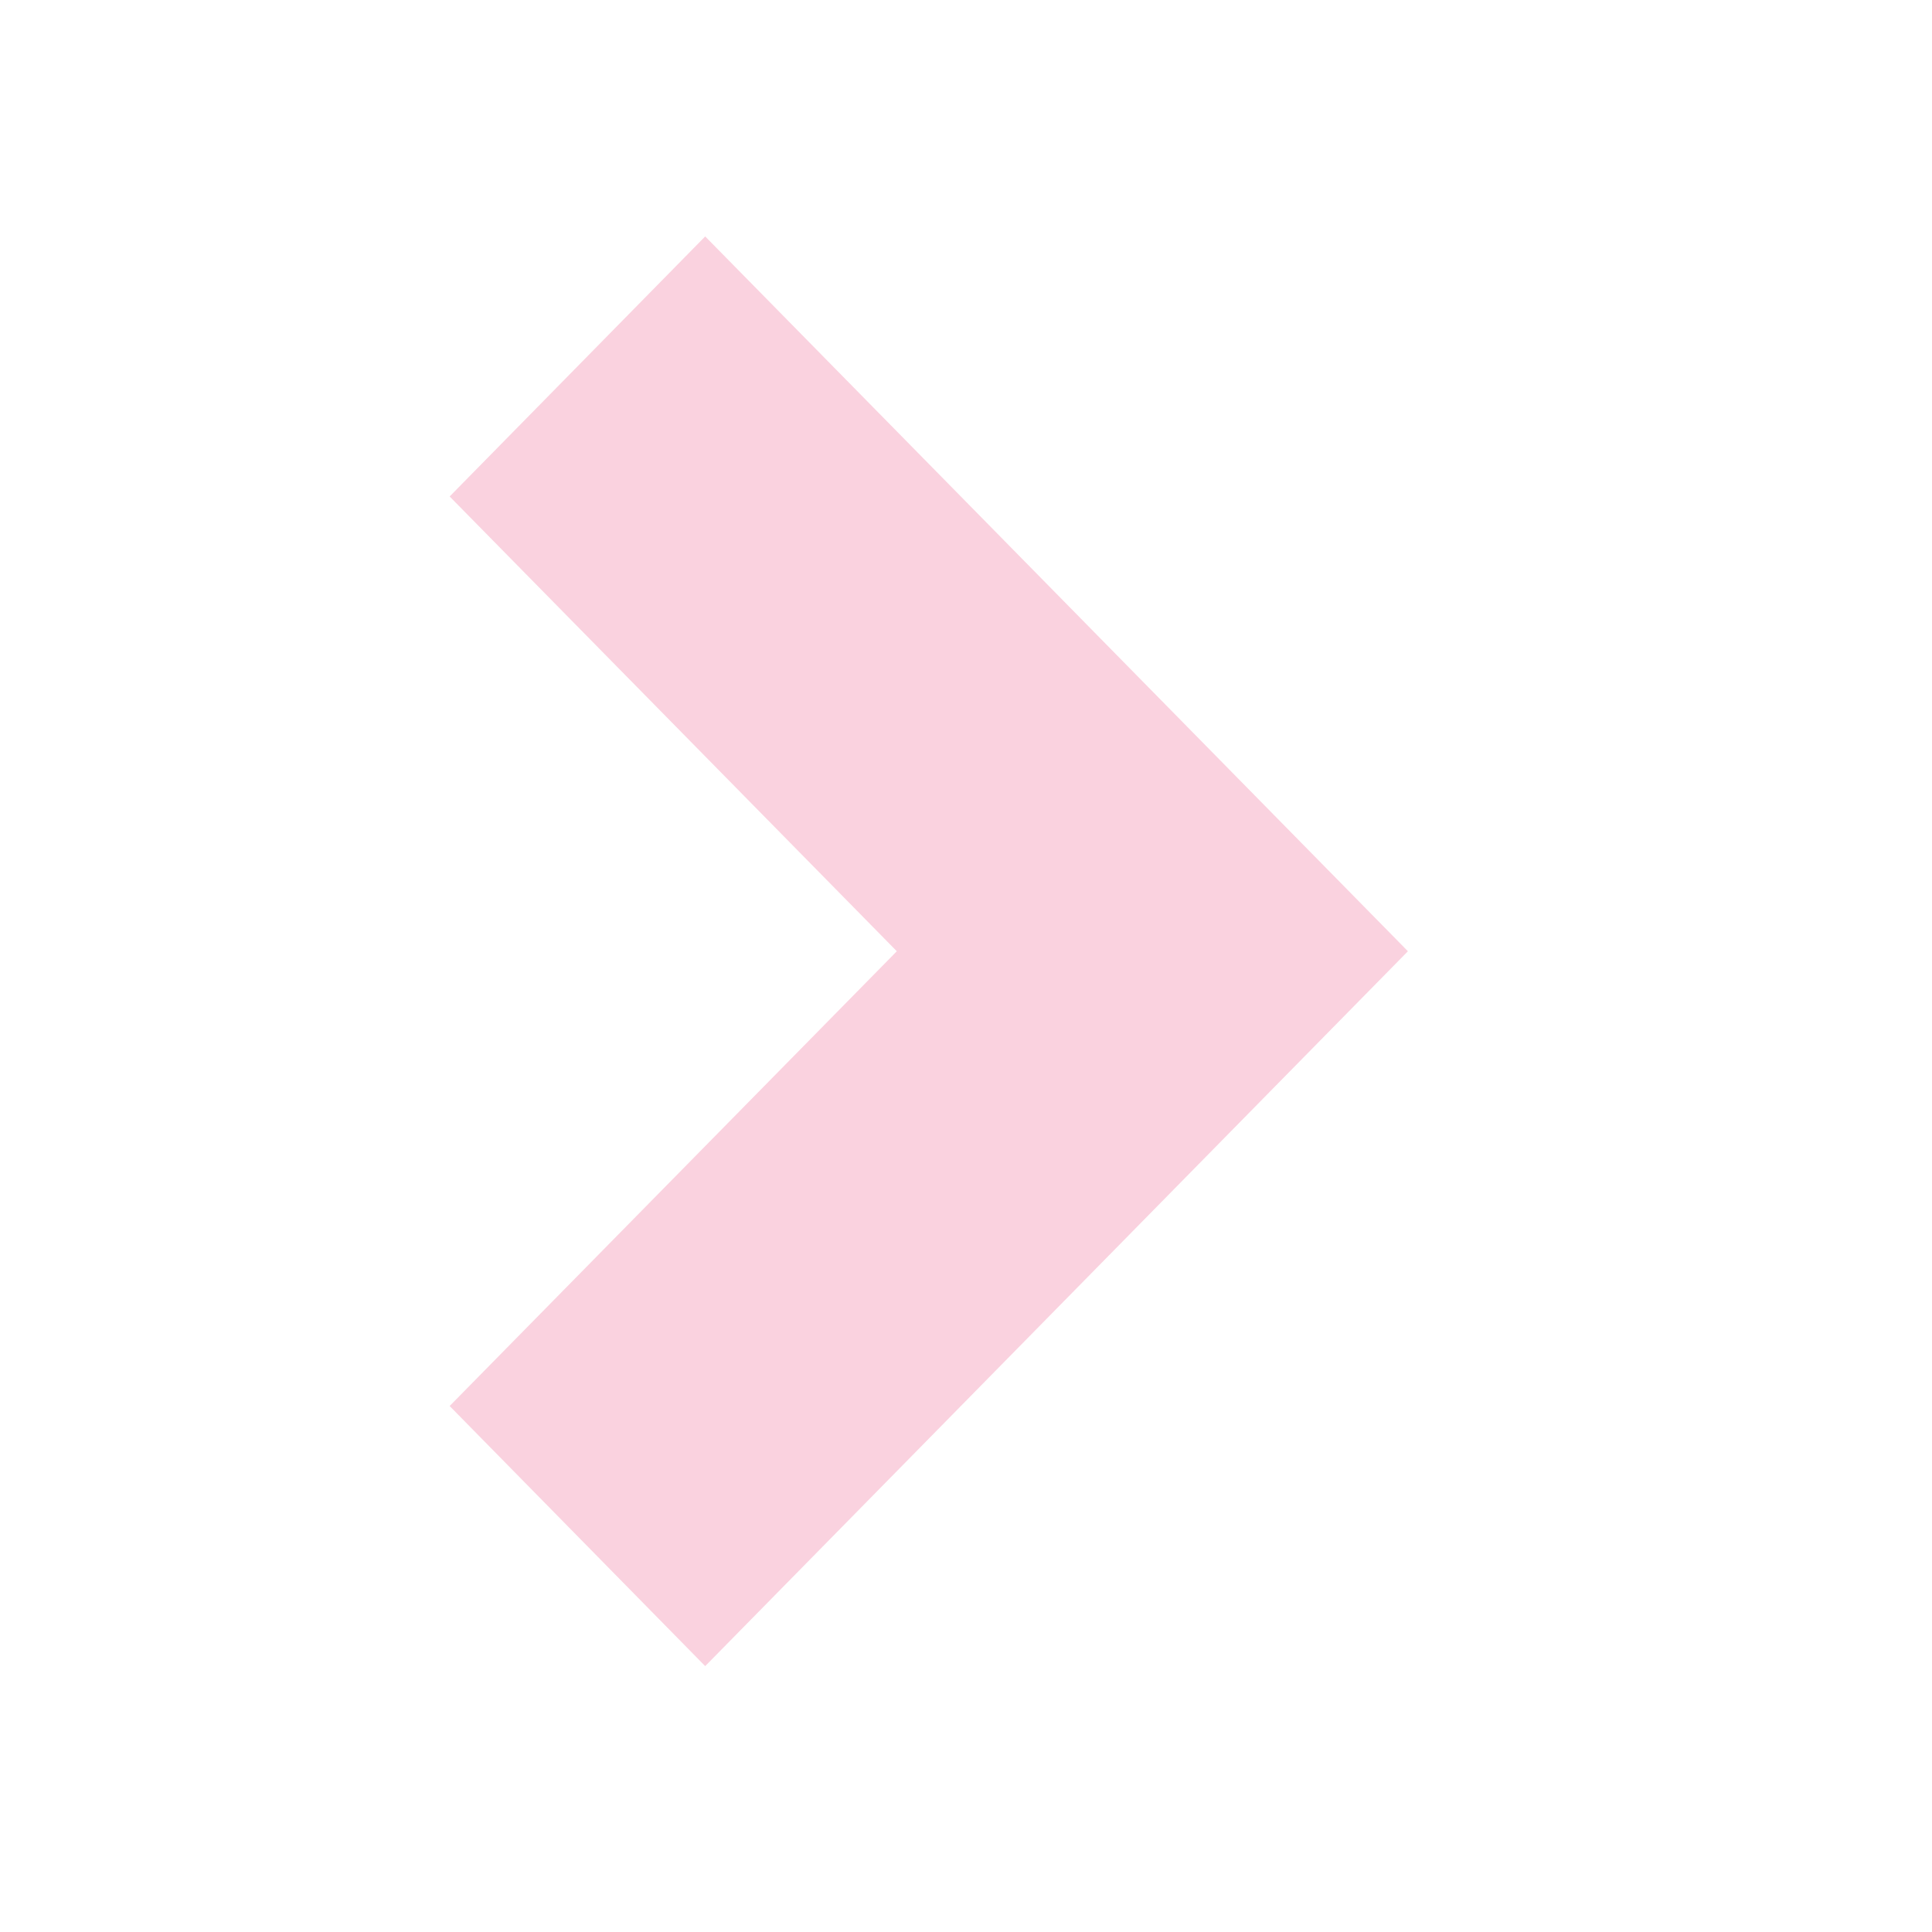
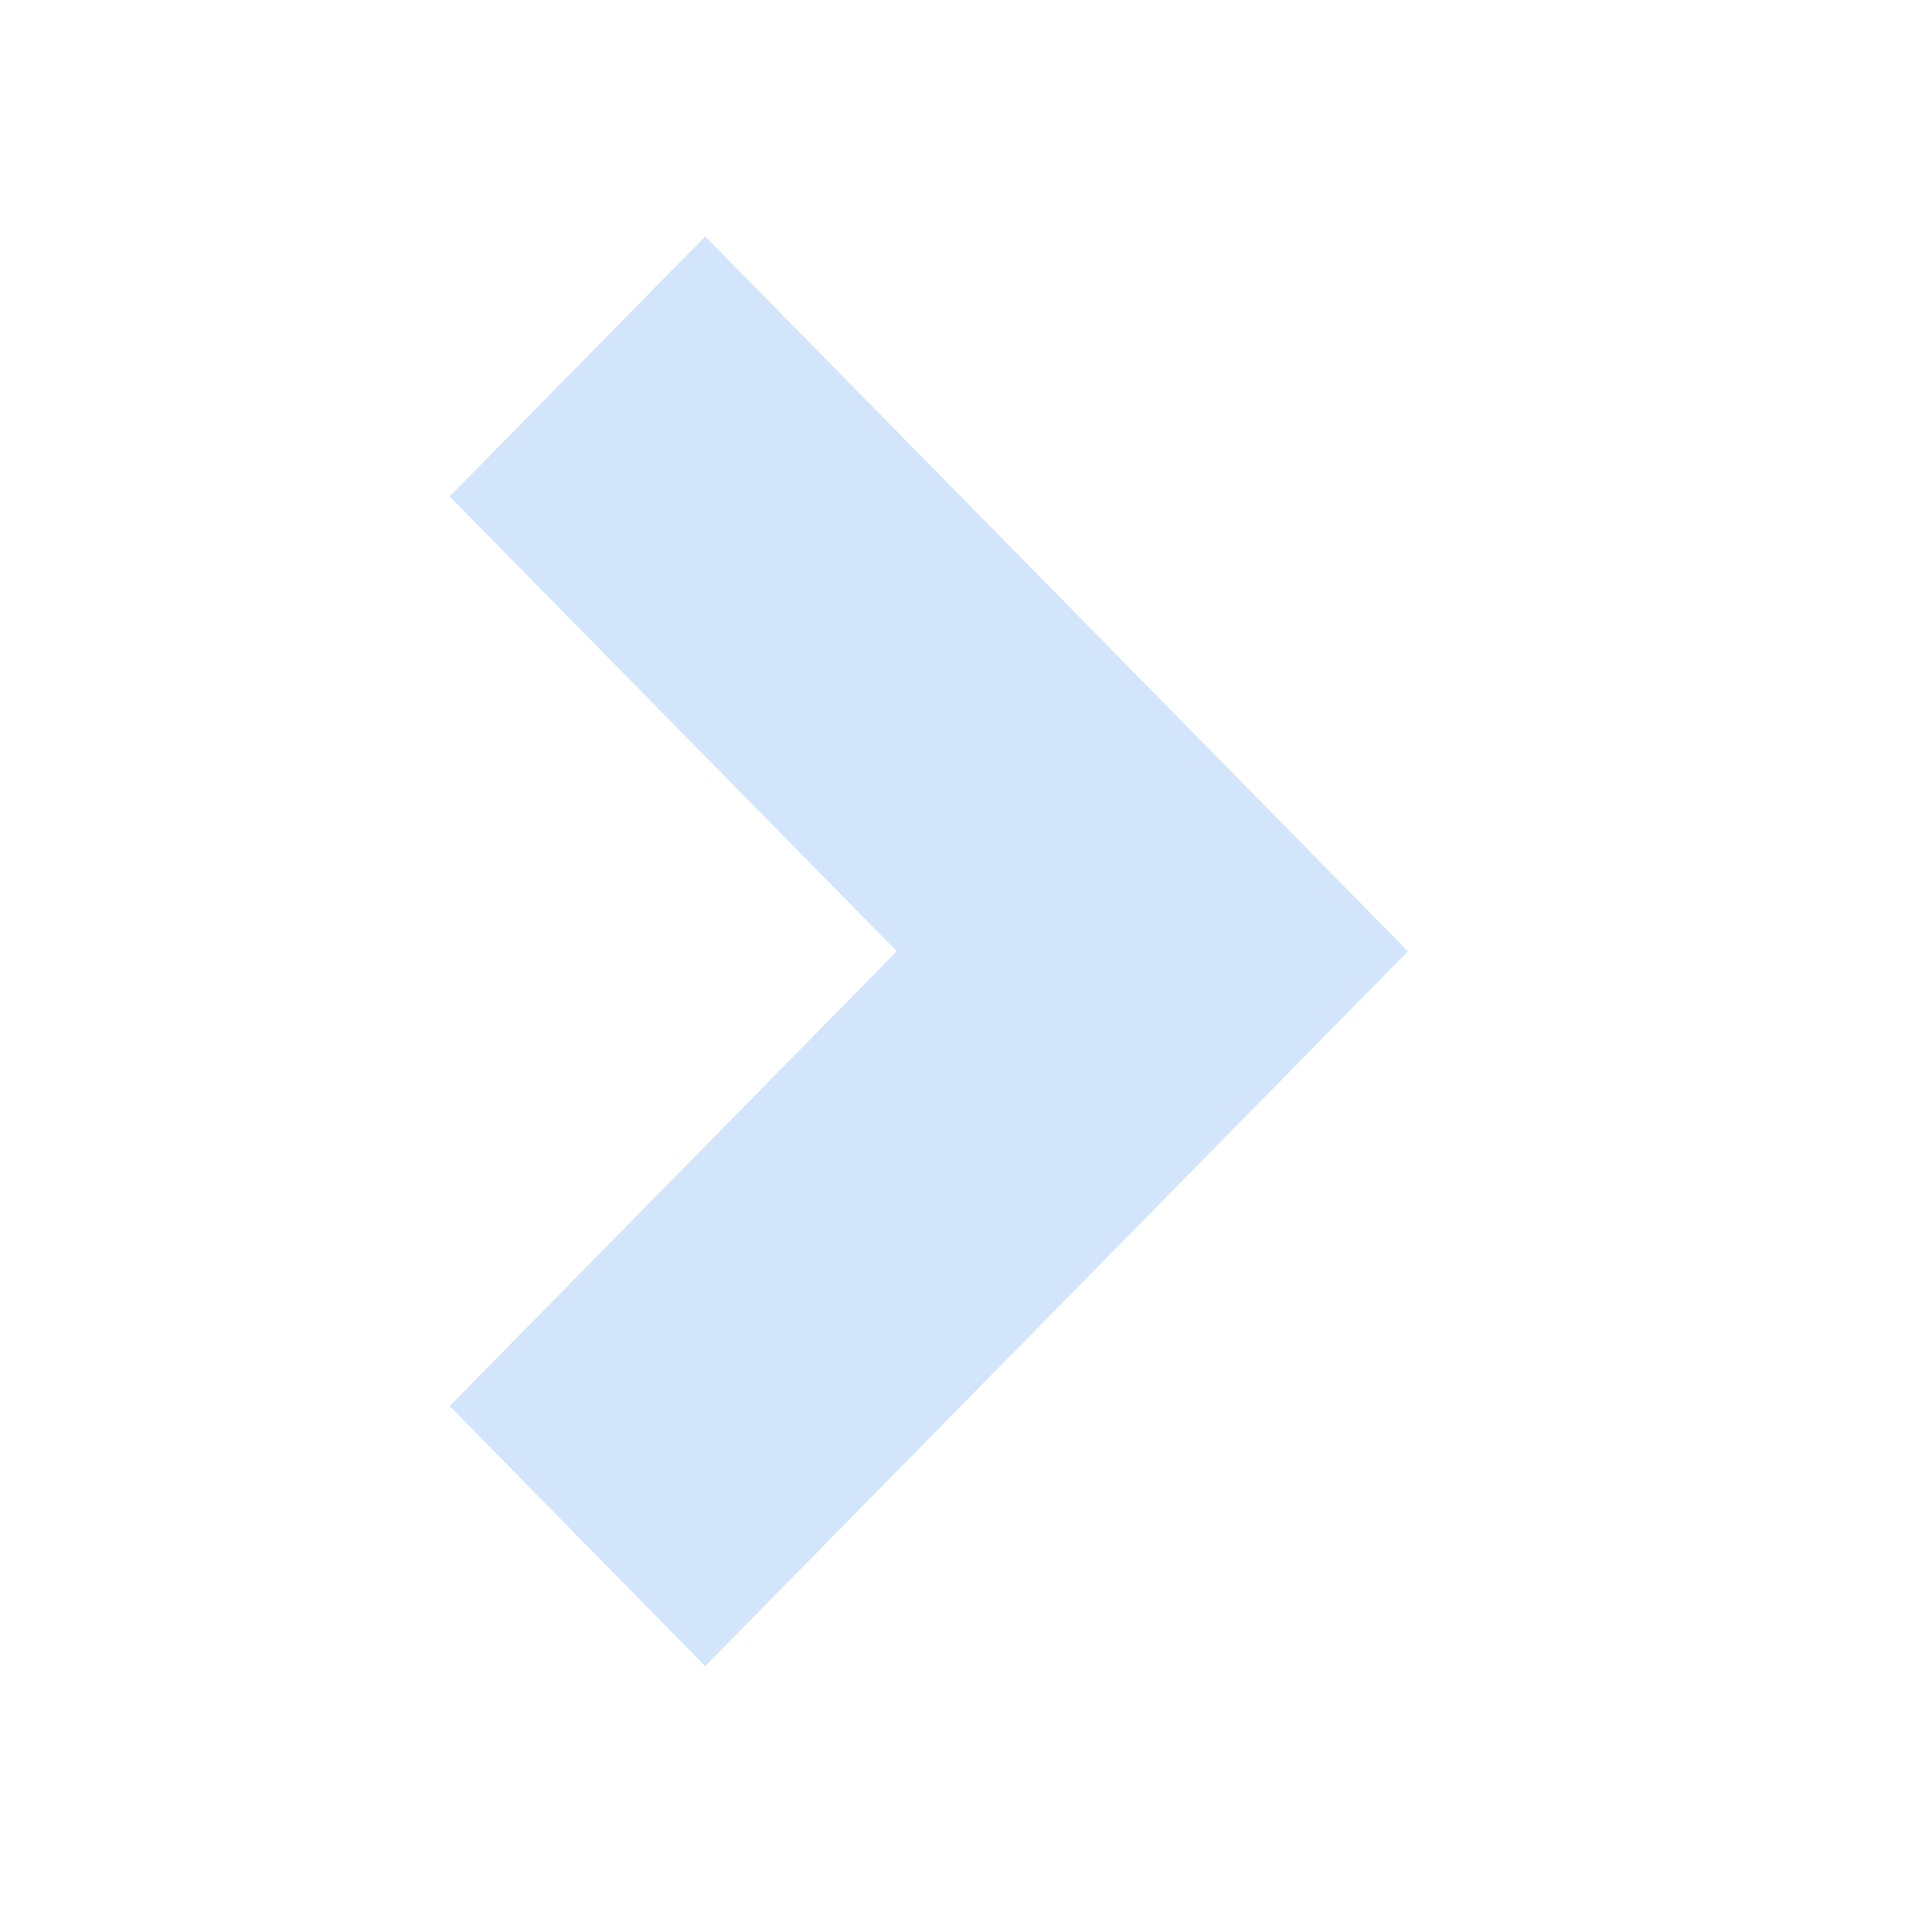
<svg xmlns="http://www.w3.org/2000/svg" width="200" height="200" viewBox="0 0 200 200">
  <g>
    <rect height="202" width="202" y="-1" x="-1" fill="none" id="canvas_background" />
    <g y="0" x="0" width="100%" height="100%" display="none" overflow="visible" id="canvasGrid">
      <rect height="100%" width="100%" y="0" x="0" stroke-width="0" fill="url(#gridpattern)" />
    </g>
  </g>
  <g>
-     <path d="m145.747,51.4l-46.291,47.077l46.291,47.078l-26.454,26.92l-72.746,-73.998l72.746,-74.003" transform="rotate(180 96.1471 98.475)" stroke-width="1.5" fill-opacity="0.2" fill="#E91E63" id="svg_1" />
+     <path d="m145.747,51.4l-46.291,47.077l46.291,47.078l-26.454,26.92l-72.746,-73.998l72.746,-74.003" transform="rotate(180 96.1471 98.475)" stroke-width="1.5" fill-opacity="0.2" fill="#1e7de9" id="svg_1" />
  </g>
</svg>
